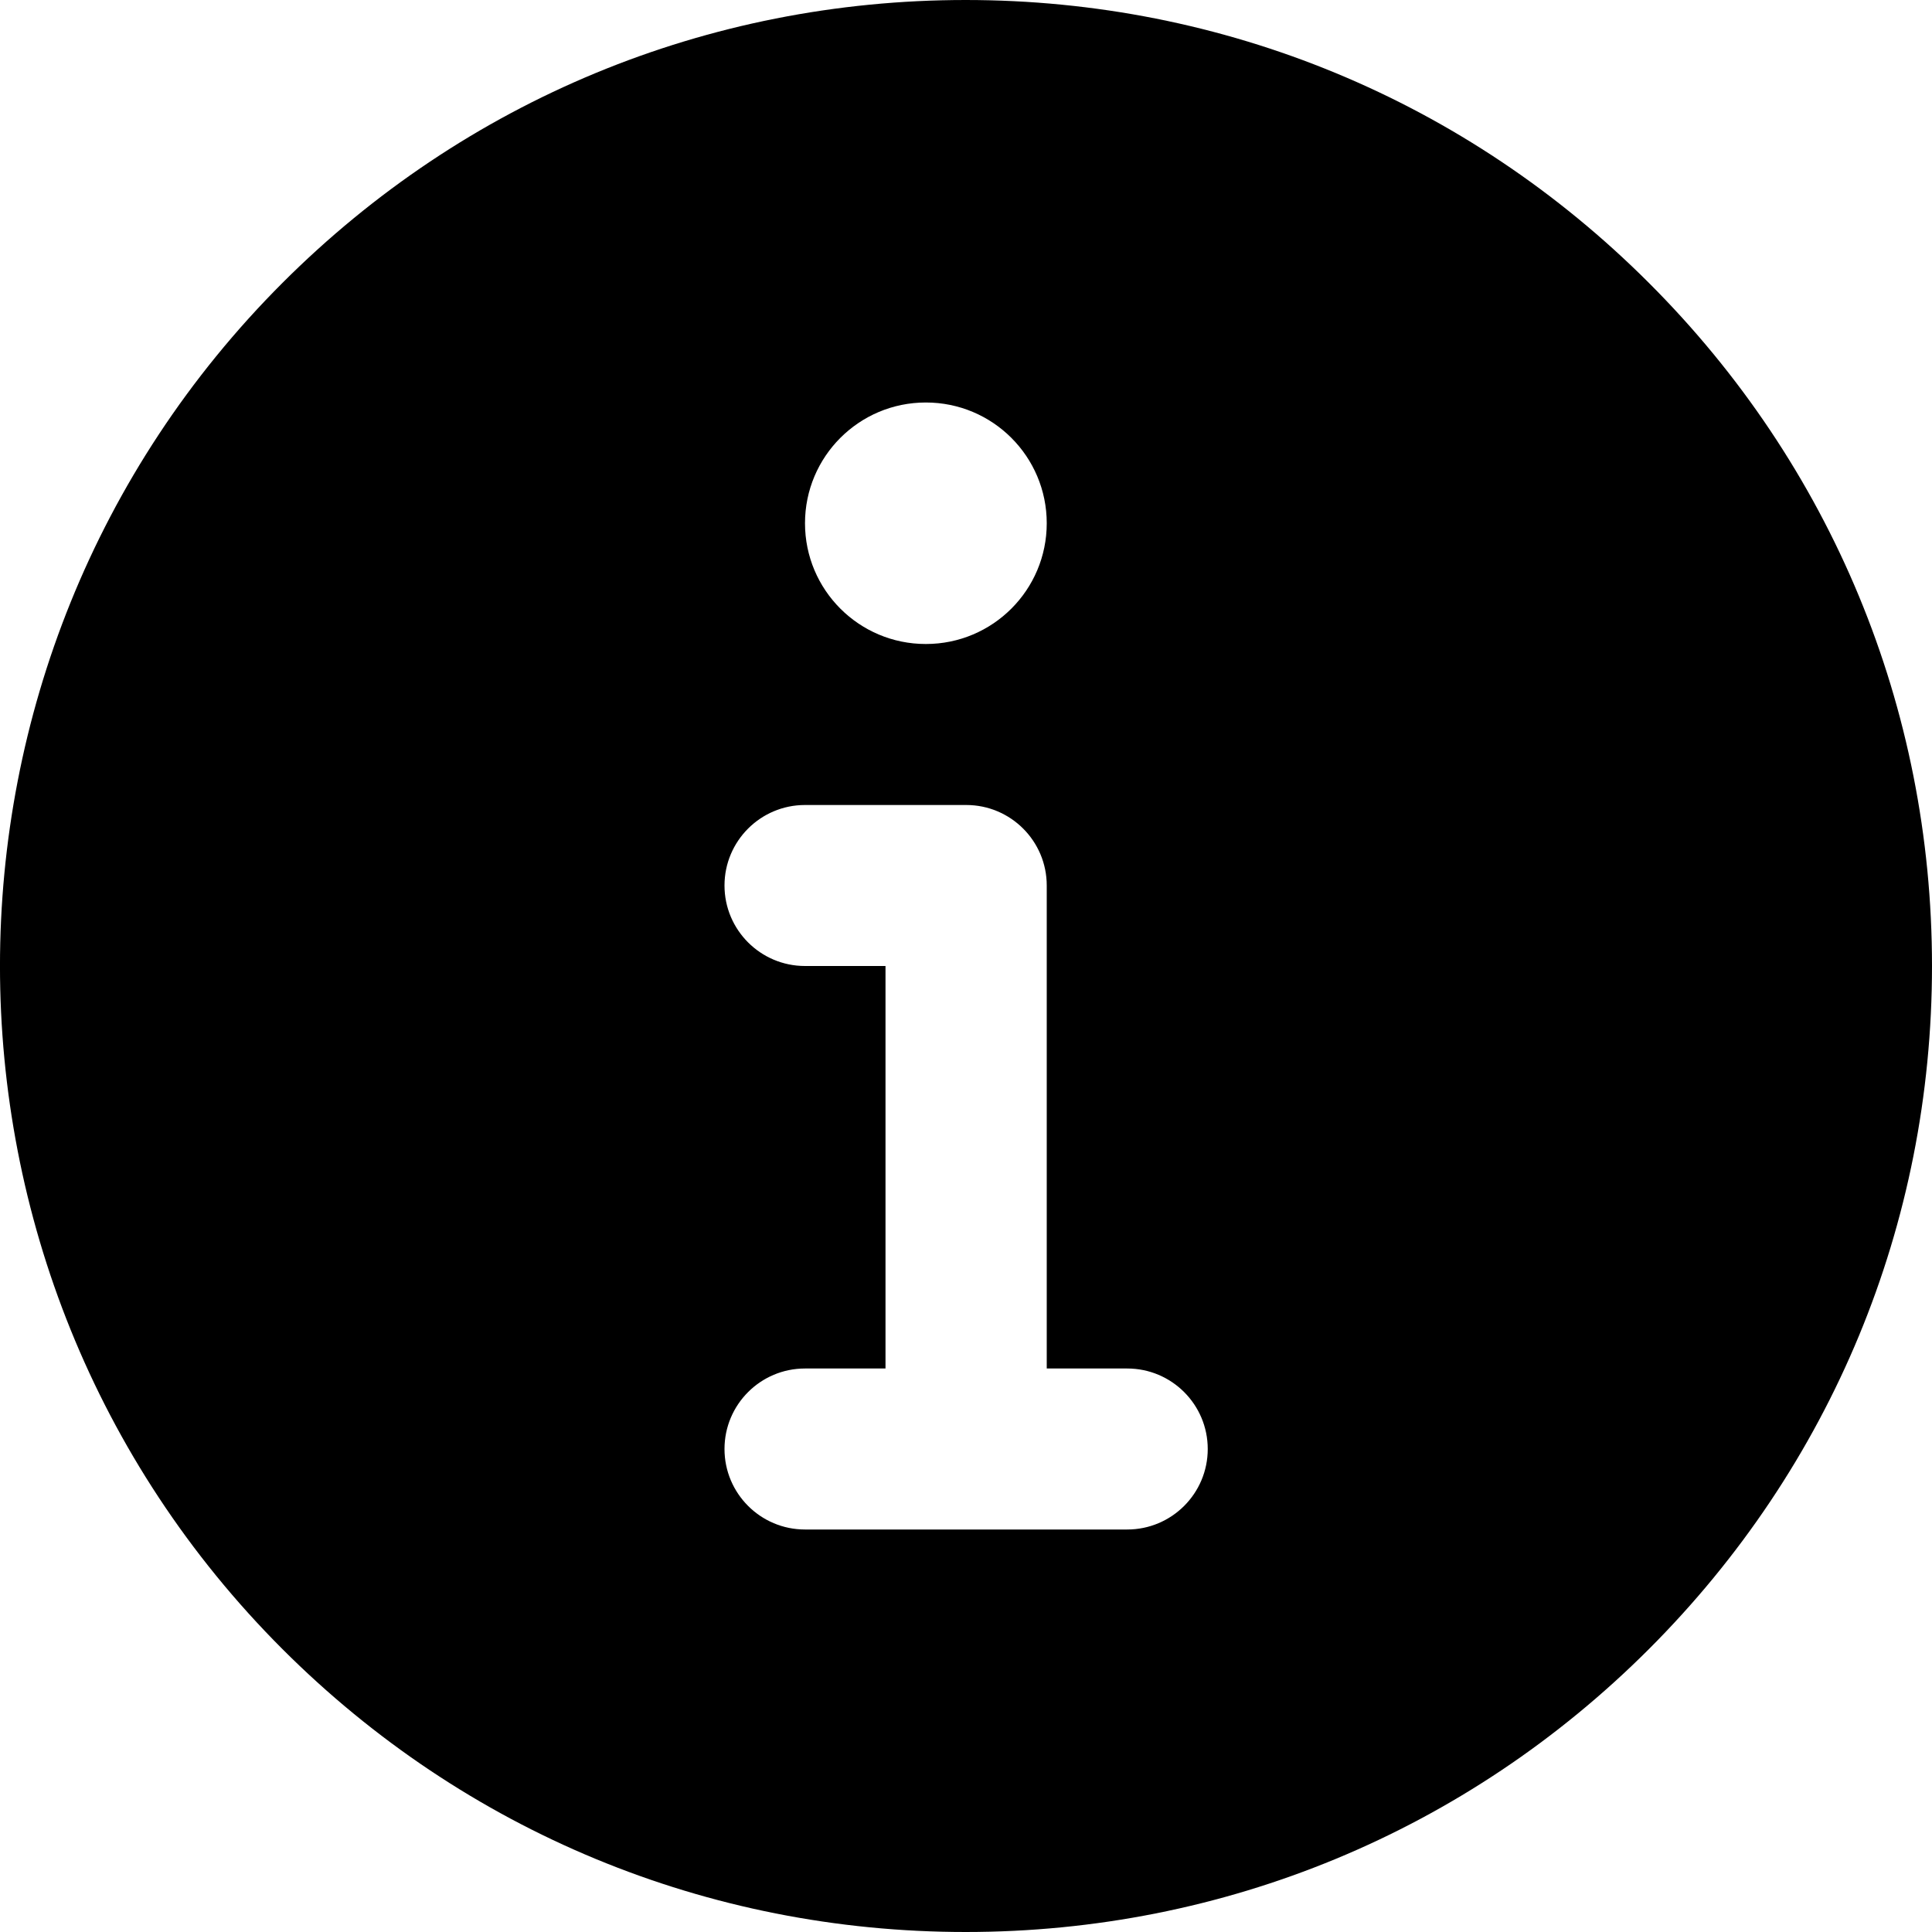
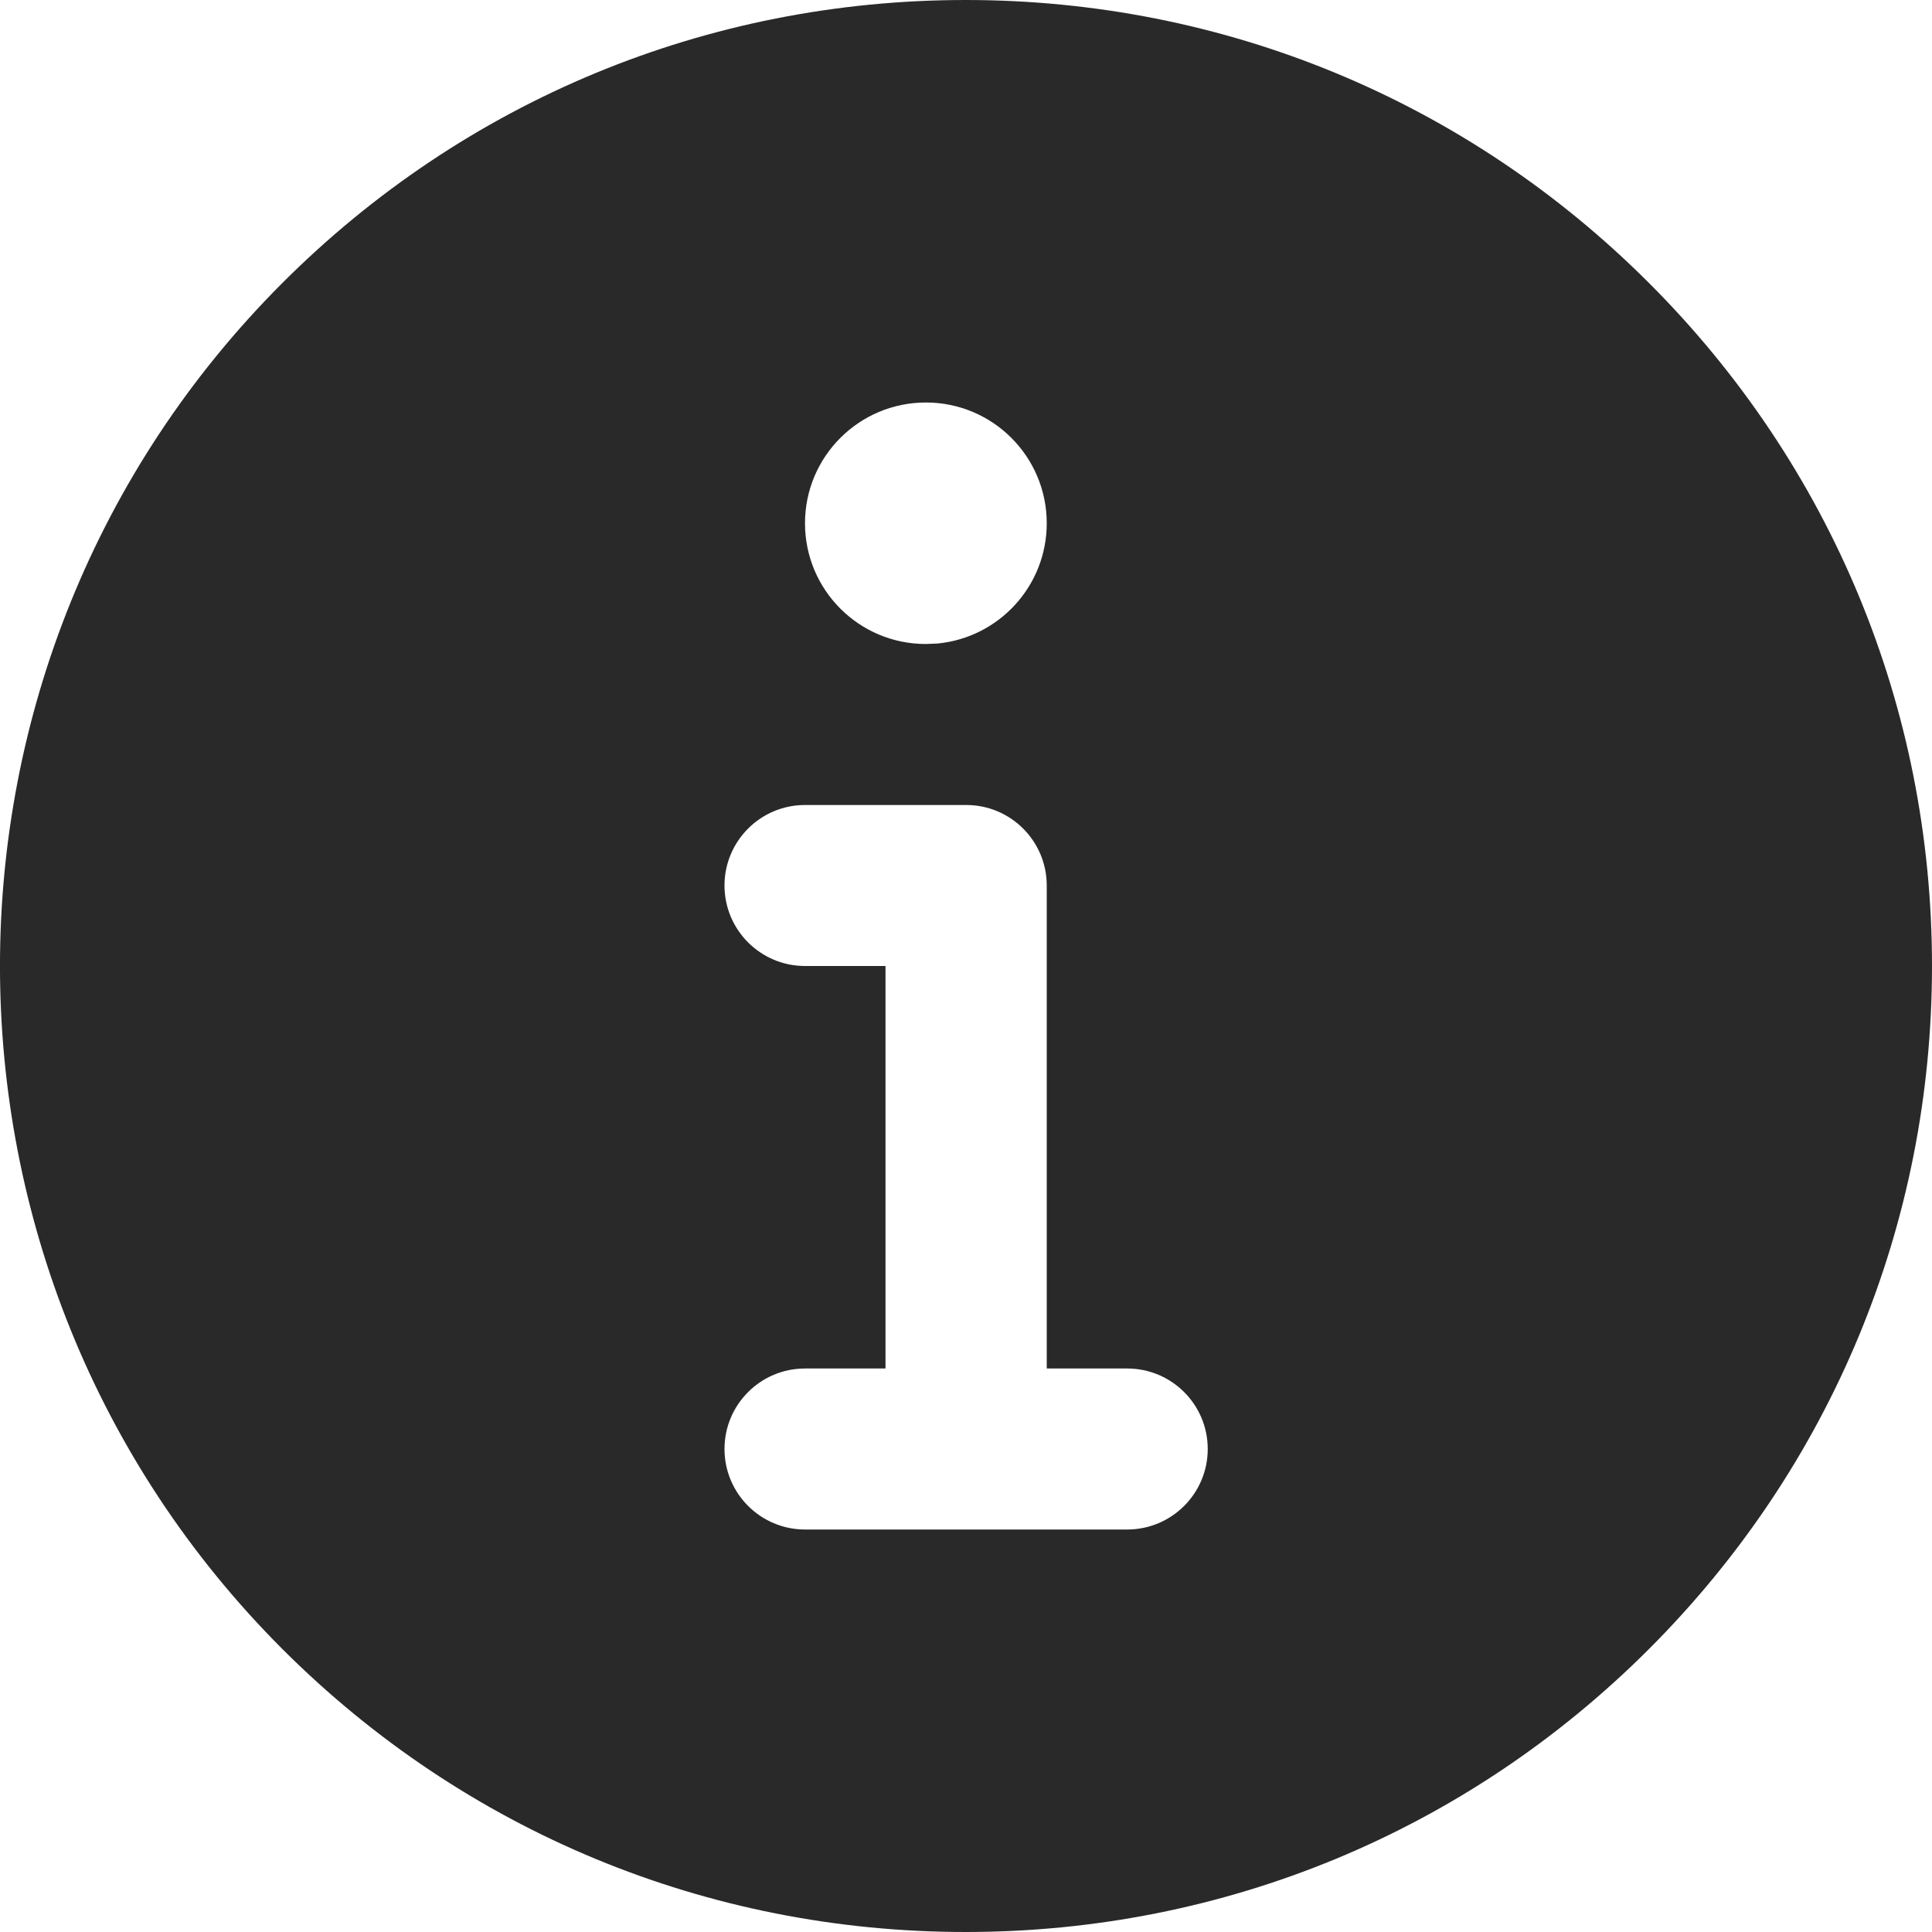
- <svg xmlns="http://www.w3.org/2000/svg" width="24px" height="24px" viewBox="0 0 24 24" version="1.1">
-   <path d="M11.502,5 C12.332,5 13.003,5.672 13.003,6.5 C13.003,7.328 12.332,8 11.502,8 C11.502,8 11.502,8 11.501,8 L11.5,8 C10.671,8 10,7.328 10,6.5 C10,5.672 10.671,5 11.5,5 L11.501,5 L11.502,5 Z M14.003,19 L14,19 L10.002,19 L10,19 C9.448,19 9,18.552 9,18 C9,17.448 9.448,17 10,17 L10.002,17 L11,17 L11,12 L10.002,12 L10,12 C9.448,12 9,11.552 9,11 C9,10.448 9.448,10 10,10 L10.002,10 L12,10 L12.003,10 C12.555,10 13.003,10.448 13.003,11 L13.003,17 L14,17 L14.003,17 C14.555,17 15.003,17.448 15.003,18 C15.003,18.552 14.555,19 14.003,19 Z M20.483,3.514 C18.217,1.248 15.203,0 11.996,0 C8.789,0 5.775,1.248 3.509,3.514 C-1.17,8.194 -1.17,15.806 3.509,20.486 C5.775,22.751 8.789,24 11.996,24 C15.203,24 18.217,22.751 20.483,20.486 C22.751,18.218 24,15.206 24,12 C24,8.794 22.751,5.78 20.483,3.514 Z" />
+ <svg xmlns="http://www.w3.org/2000/svg" viewBox="0 0 24 24" version="1.1">
+   <g id="Icons/Basic-icons/info-filled" stroke="none" stroke-width="1" fill="none" fill-rule="evenodd">
+     <path d="M11.996,0 C15.203,0 18.217,1.248 20.483,3.514 C22.751,5.78 24,8.794 24,12 C24,15.206 22.751,18.218 20.483,20.486 C18.217,22.751 15.203,24 11.996,24 C8.789,24 5.775,22.751 3.509,20.486 C-1.17,15.806 -1.17,8.194 3.509,3.514 C5.775,1.248 8.789,0 11.996,0 Z M12.003,10 L10,10 C9.448,10 9,10.448 9,11 C9,11.552 9.448,12 10,12 L10,12 L11,12 L11,17 L10,17 C9.448,17 9,17.448 9,18 C9,18.552 9.448,19 10,19 L10,19 L14.003,19 C14.555,19 15.003,18.552 15.003,18 C15.003,17.448 14.555,17 14.003,17 L14.003,17 L13.003,17 L13.003,11 C13.003,10.448 12.555,10 12.003,10 L12.003,10 Z M11.502,5 C10.671,5 10,5.672 10,6.5 C10,7.328 10.671,8 11.5,8 L11.5,8 L11.502,8 L11.647,7.994 C12.408,7.921 13.003,7.28 13.003,6.5 C13.003,5.672 12.332,5 11.502,5 L11.502,5 Z" id="Combined-Shape" fill="#292929" />
+   </g>
</svg>
